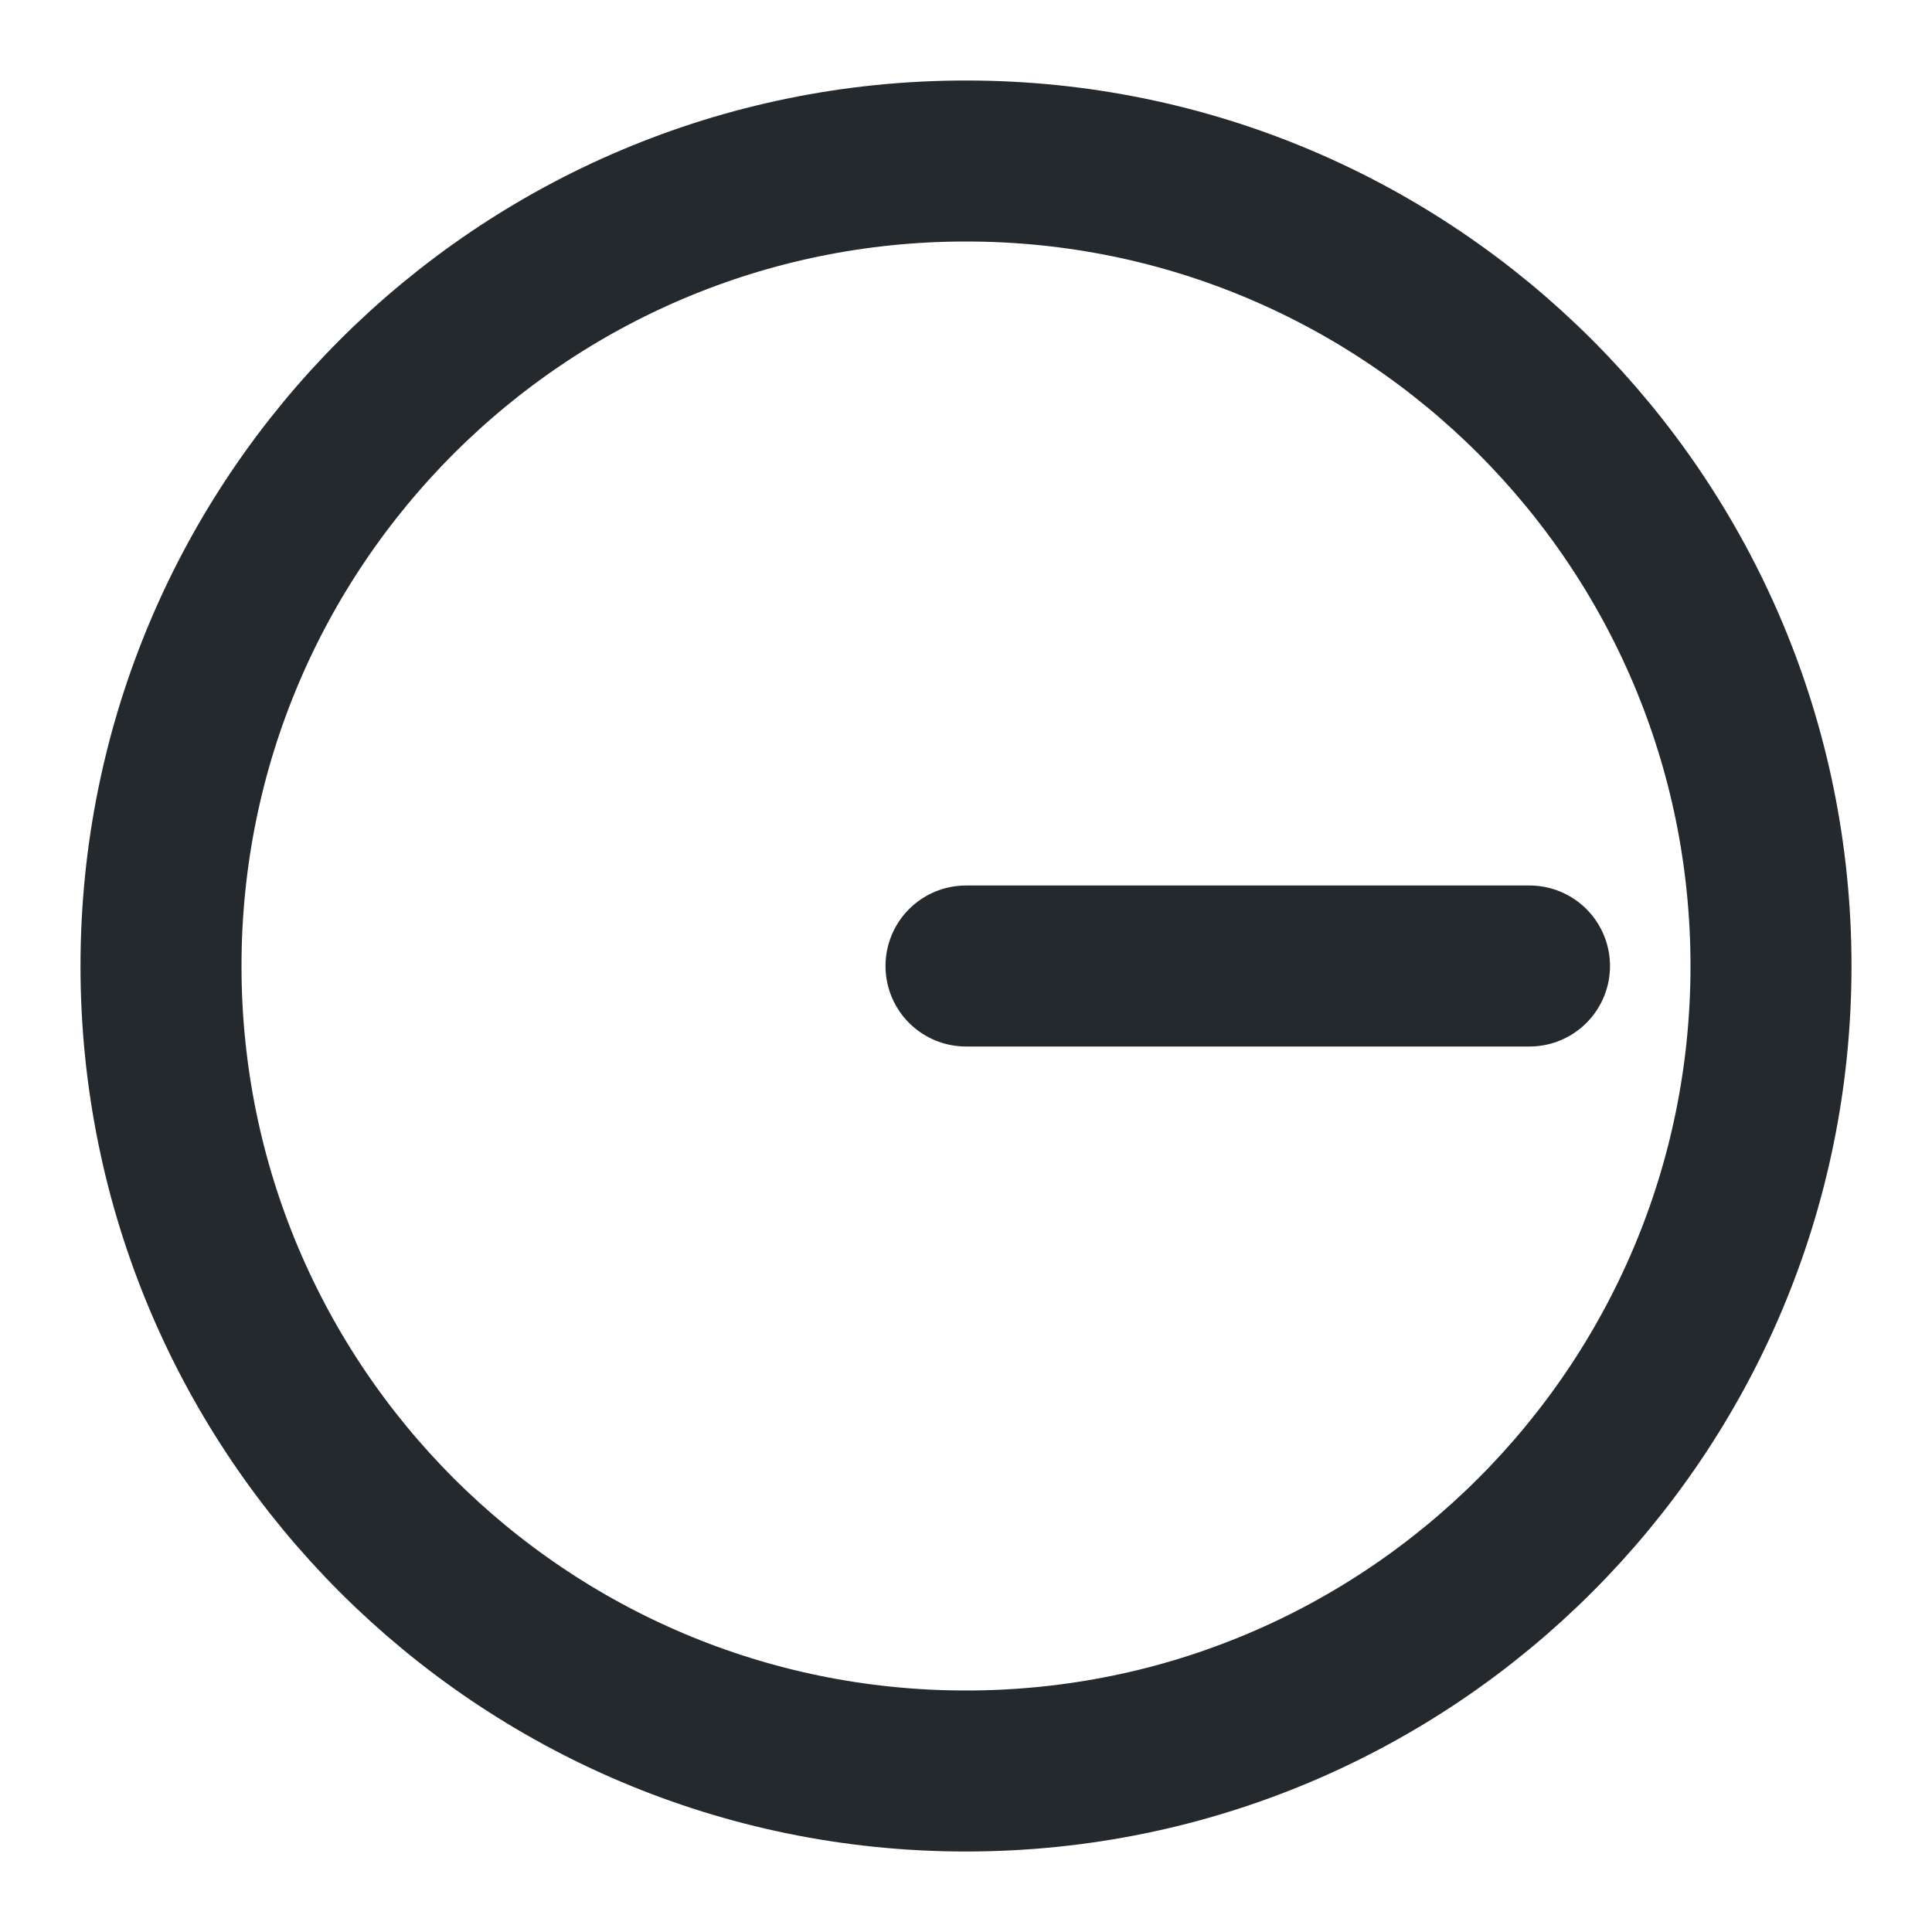
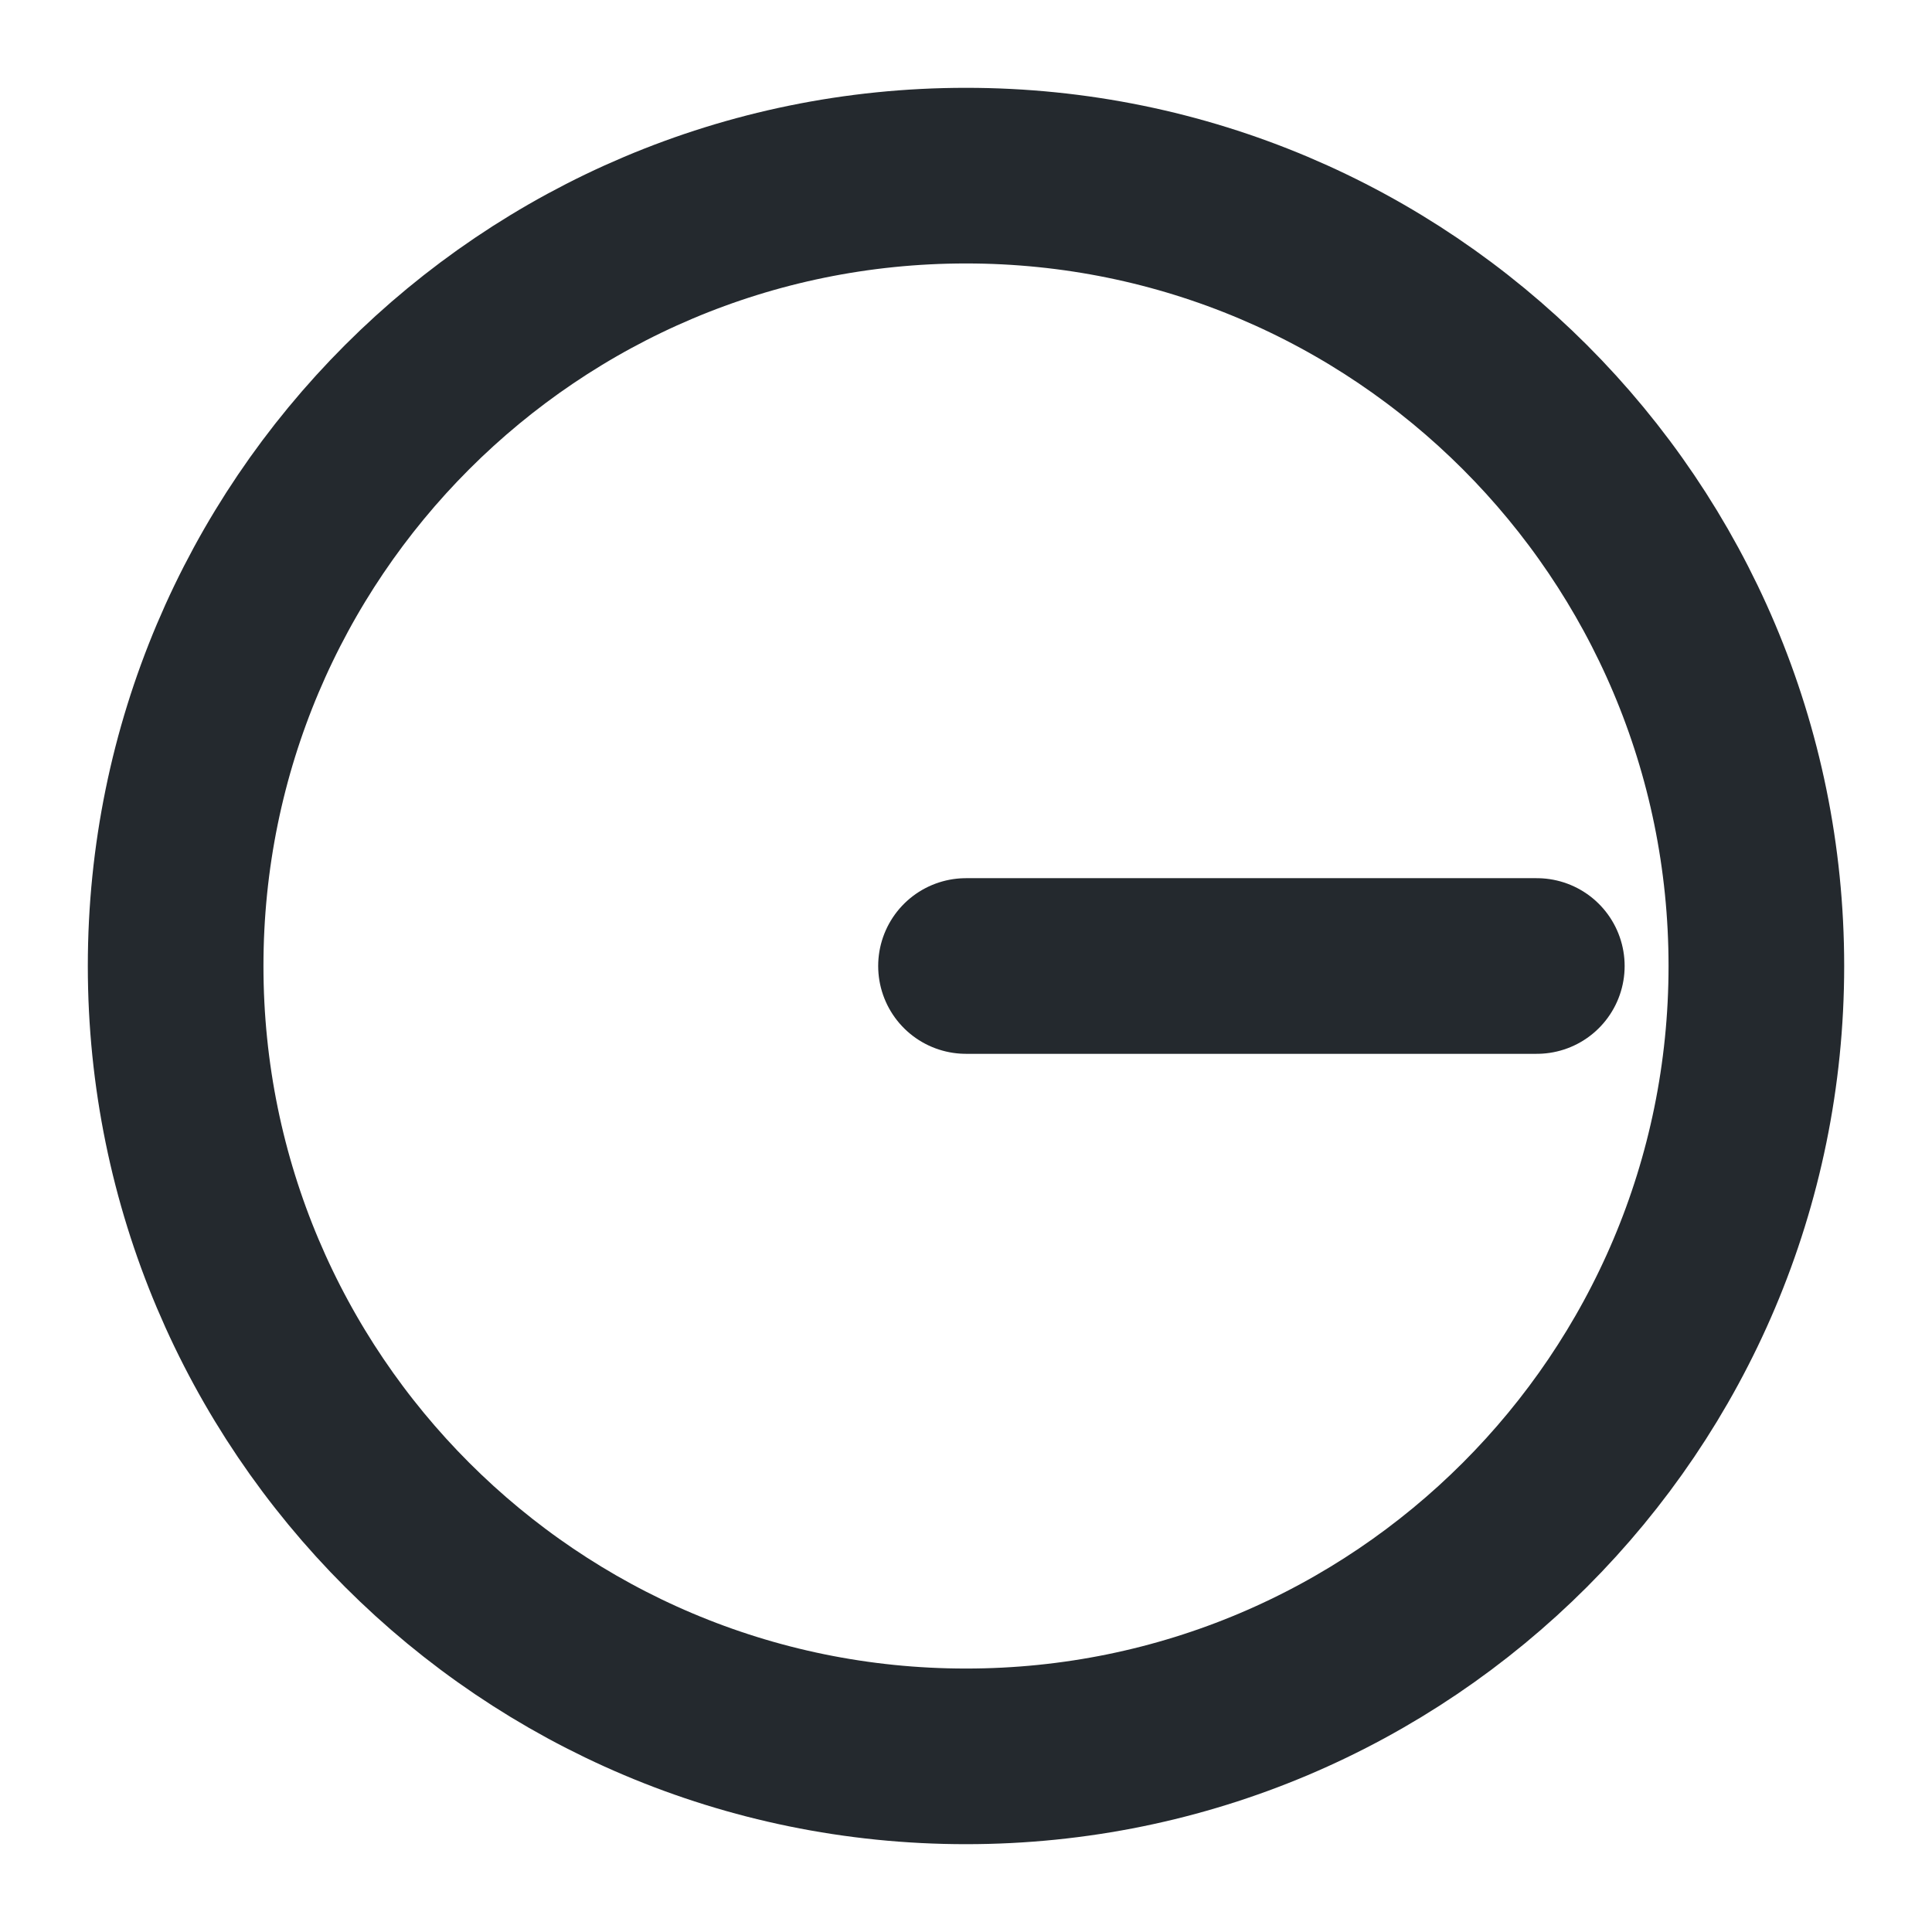
- <svg xmlns="http://www.w3.org/2000/svg" width="24" height="24" viewBox="0 0 24 24" stroke-width="2" stroke="#24292e" fill="none" stroke-linecap="round" stroke-linejoin="round">
-   <circle cx="12" cy="12" r="10" />
-   <line x1="12" y1="12" x2="19" y2="12" />
+ <svg xmlns="http://www.w3.org/2000/svg" width="22" height="22" viewBox="0 0 22 22" stroke-width="2" stroke="#24292e" fill="none" stroke-linecap="round" stroke-linejoin="round">
+   <circle cx="11" cy="11" r="9" />
+   <line x1="11" y1="11" x2="17.5" y2="11" />
</svg>
